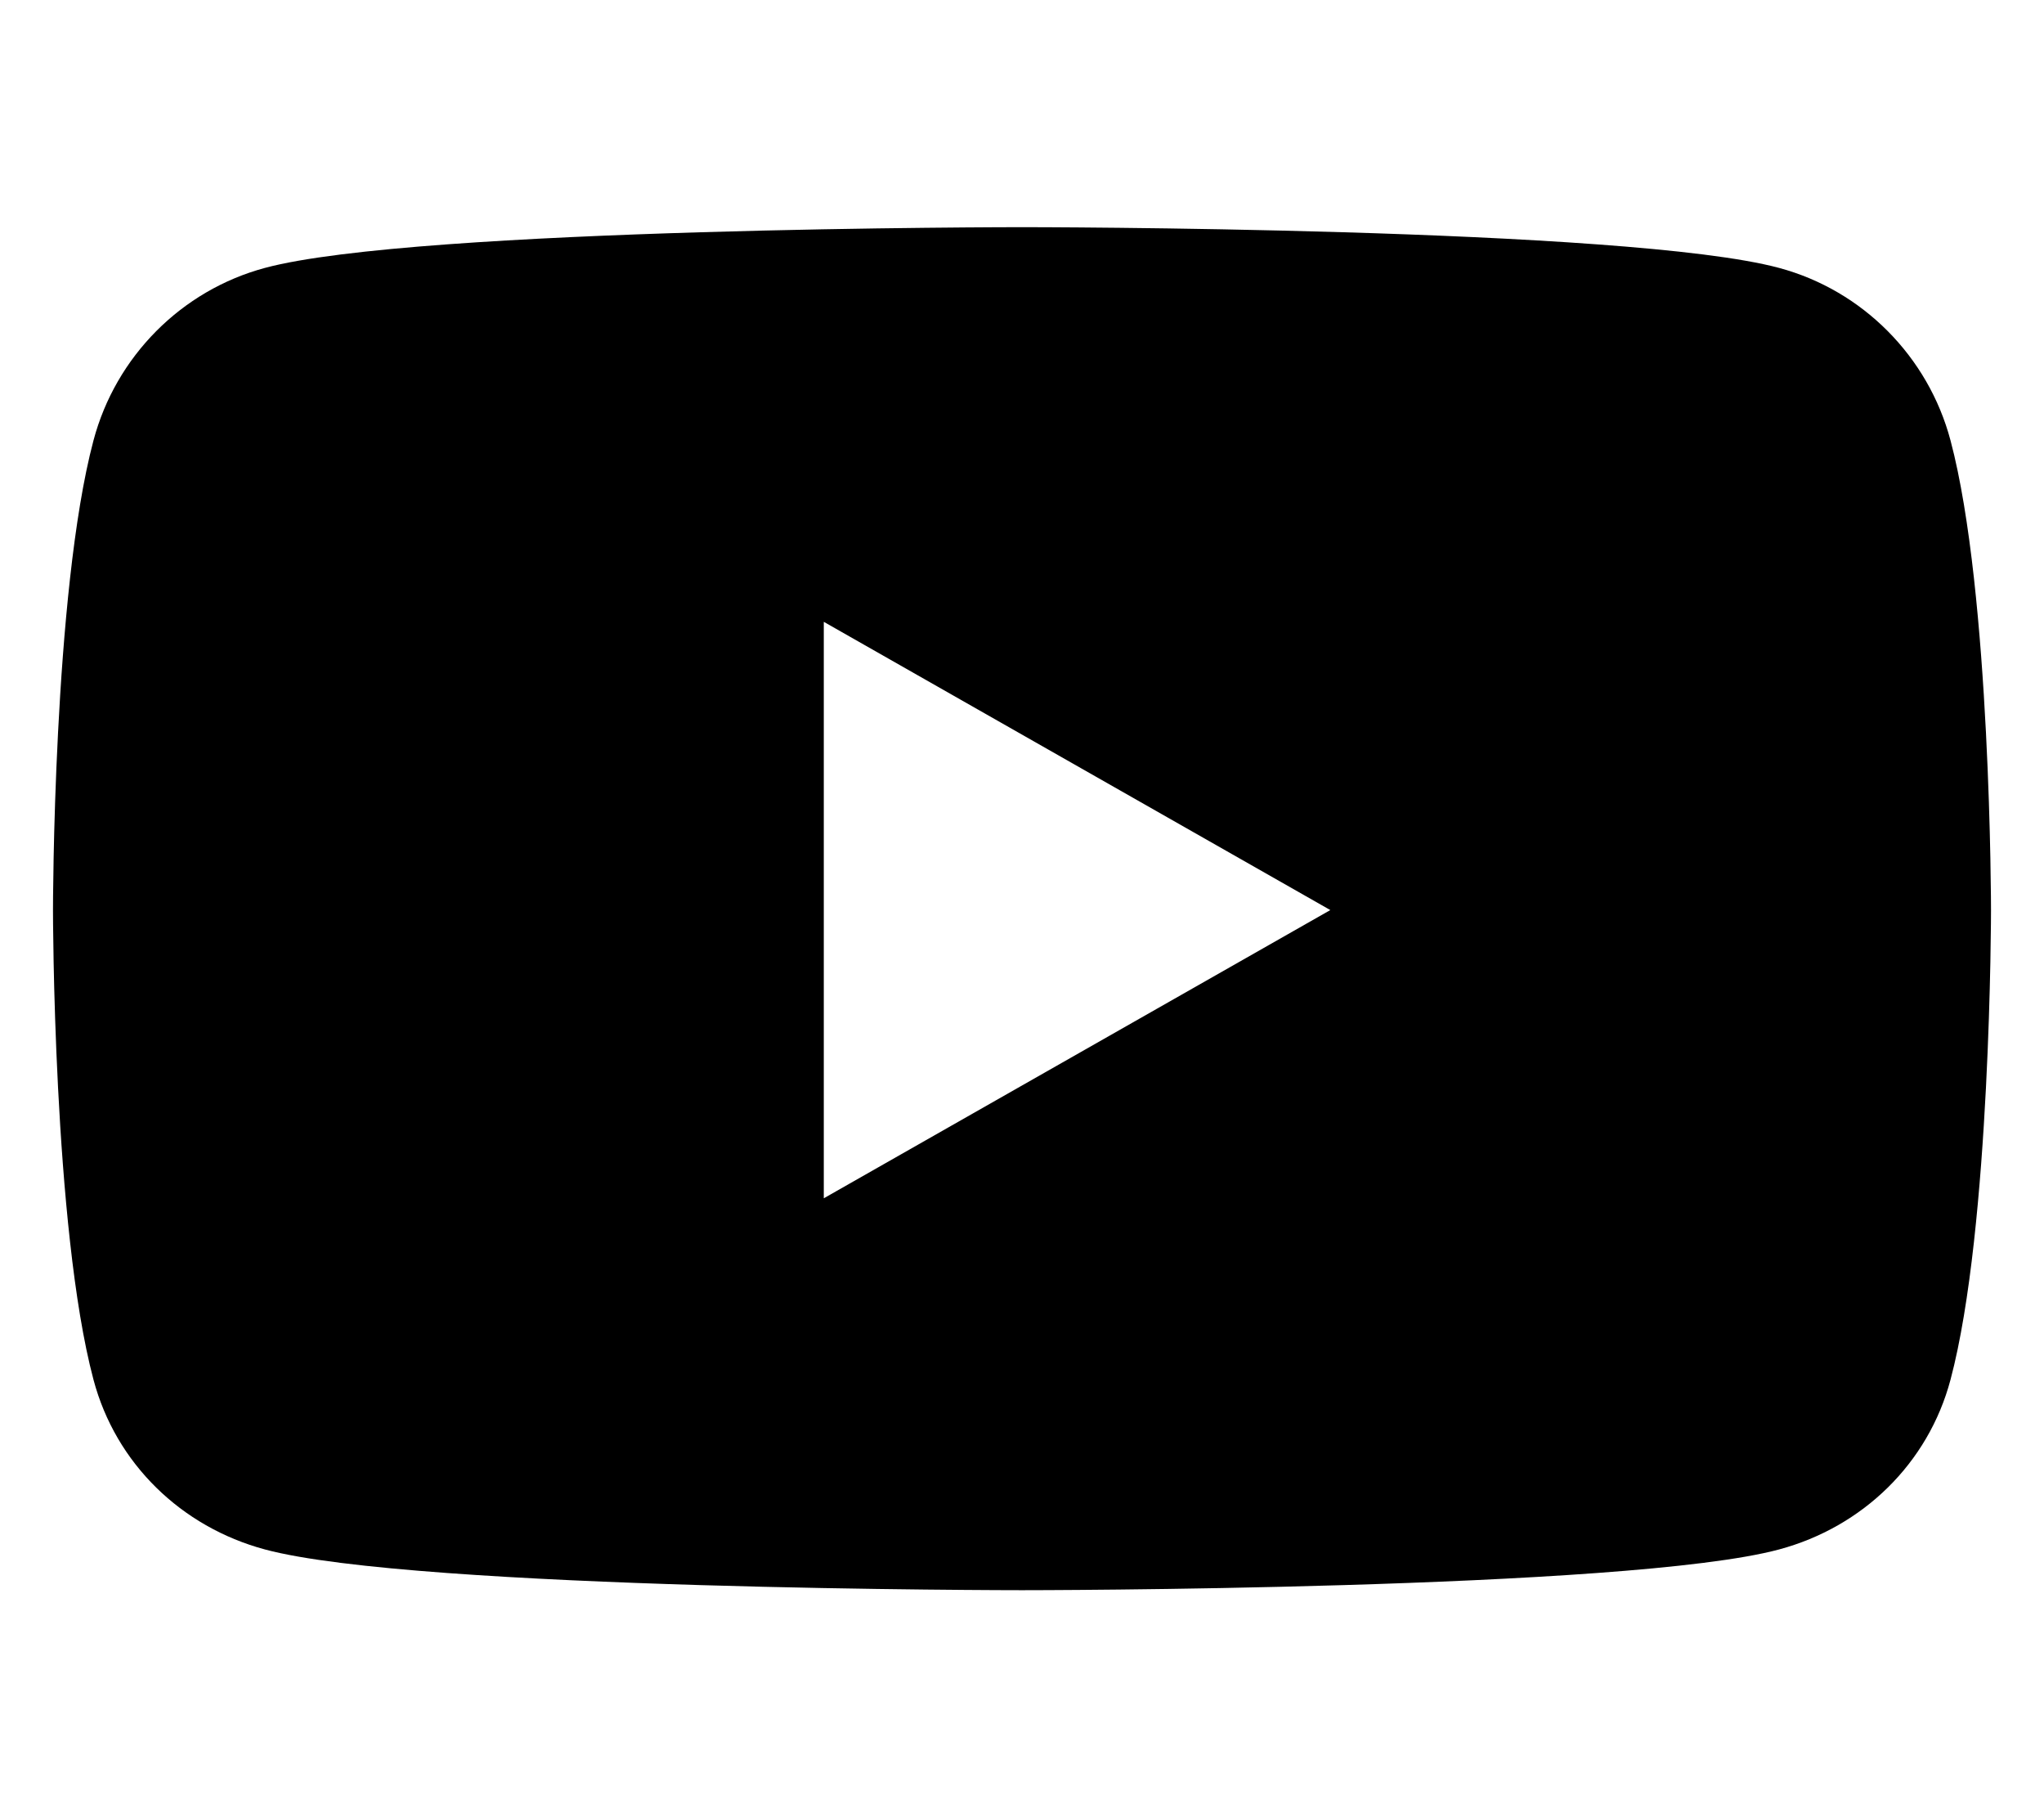
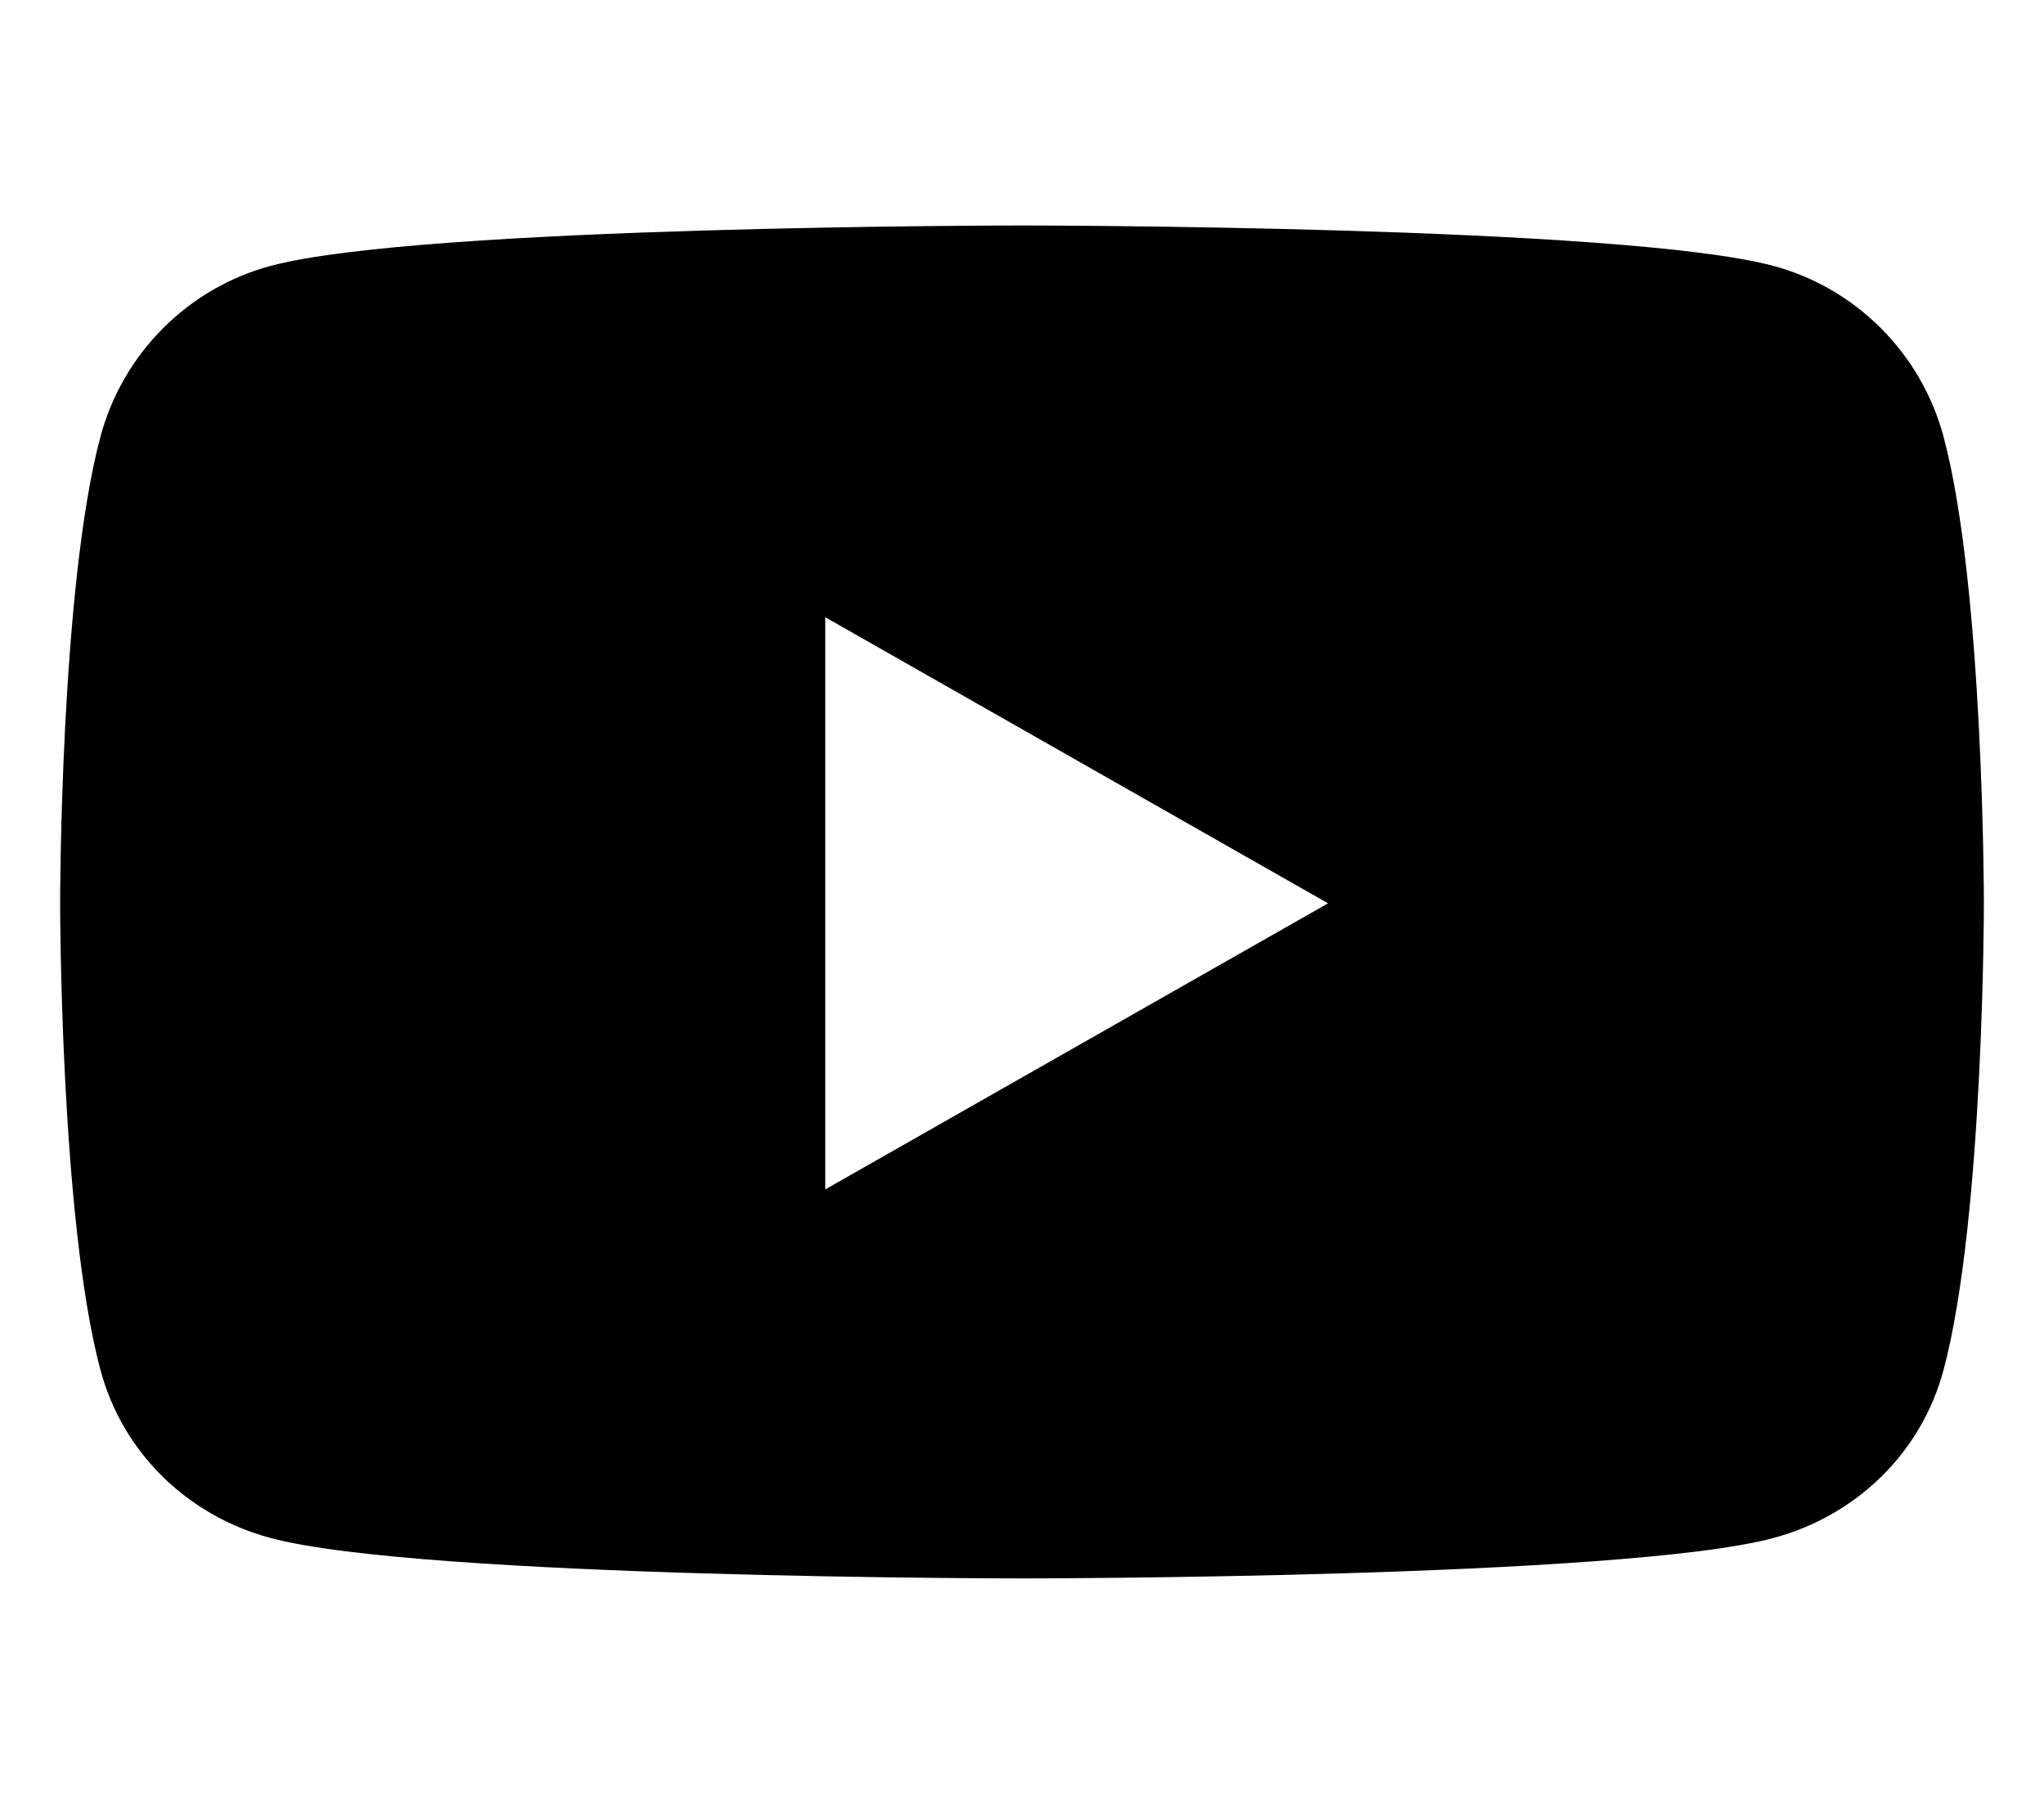
- <svg xmlns="http://www.w3.org/2000/svg" aria-hidden="true" focusable="false" data-prefix="fab" data-icon="youtube" class="svg-inline--fa fa-youtube fa-w-18" role="img" viewBox="0 0 576 512">
+ <svg xmlns="http://www.w3.org/2000/svg" width="17" height="15" viewBox="0 0 576 512">
  <path fill="currentColor" d="M549.655 124.083c-6.281-23.65-24.787-42.276-48.284-48.597C458.781 64 288 64 288 64S117.22 64 74.629 75.486c-23.497 6.322-42.003 24.947-48.284 48.597-11.412 42.867-11.412 132.305-11.412 132.305s0 89.438 11.412 132.305c6.281 23.65 24.787 41.5 48.284 47.821C117.22 448 288 448 288 448s170.78 0 213.371-11.486c23.497-6.321 42.003-24.171 48.284-47.821 11.412-42.867 11.412-132.305 11.412-132.305s0-89.438-11.412-132.305zm-317.51 213.508V175.185l142.739 81.205-142.739 81.201z" />
</svg>
